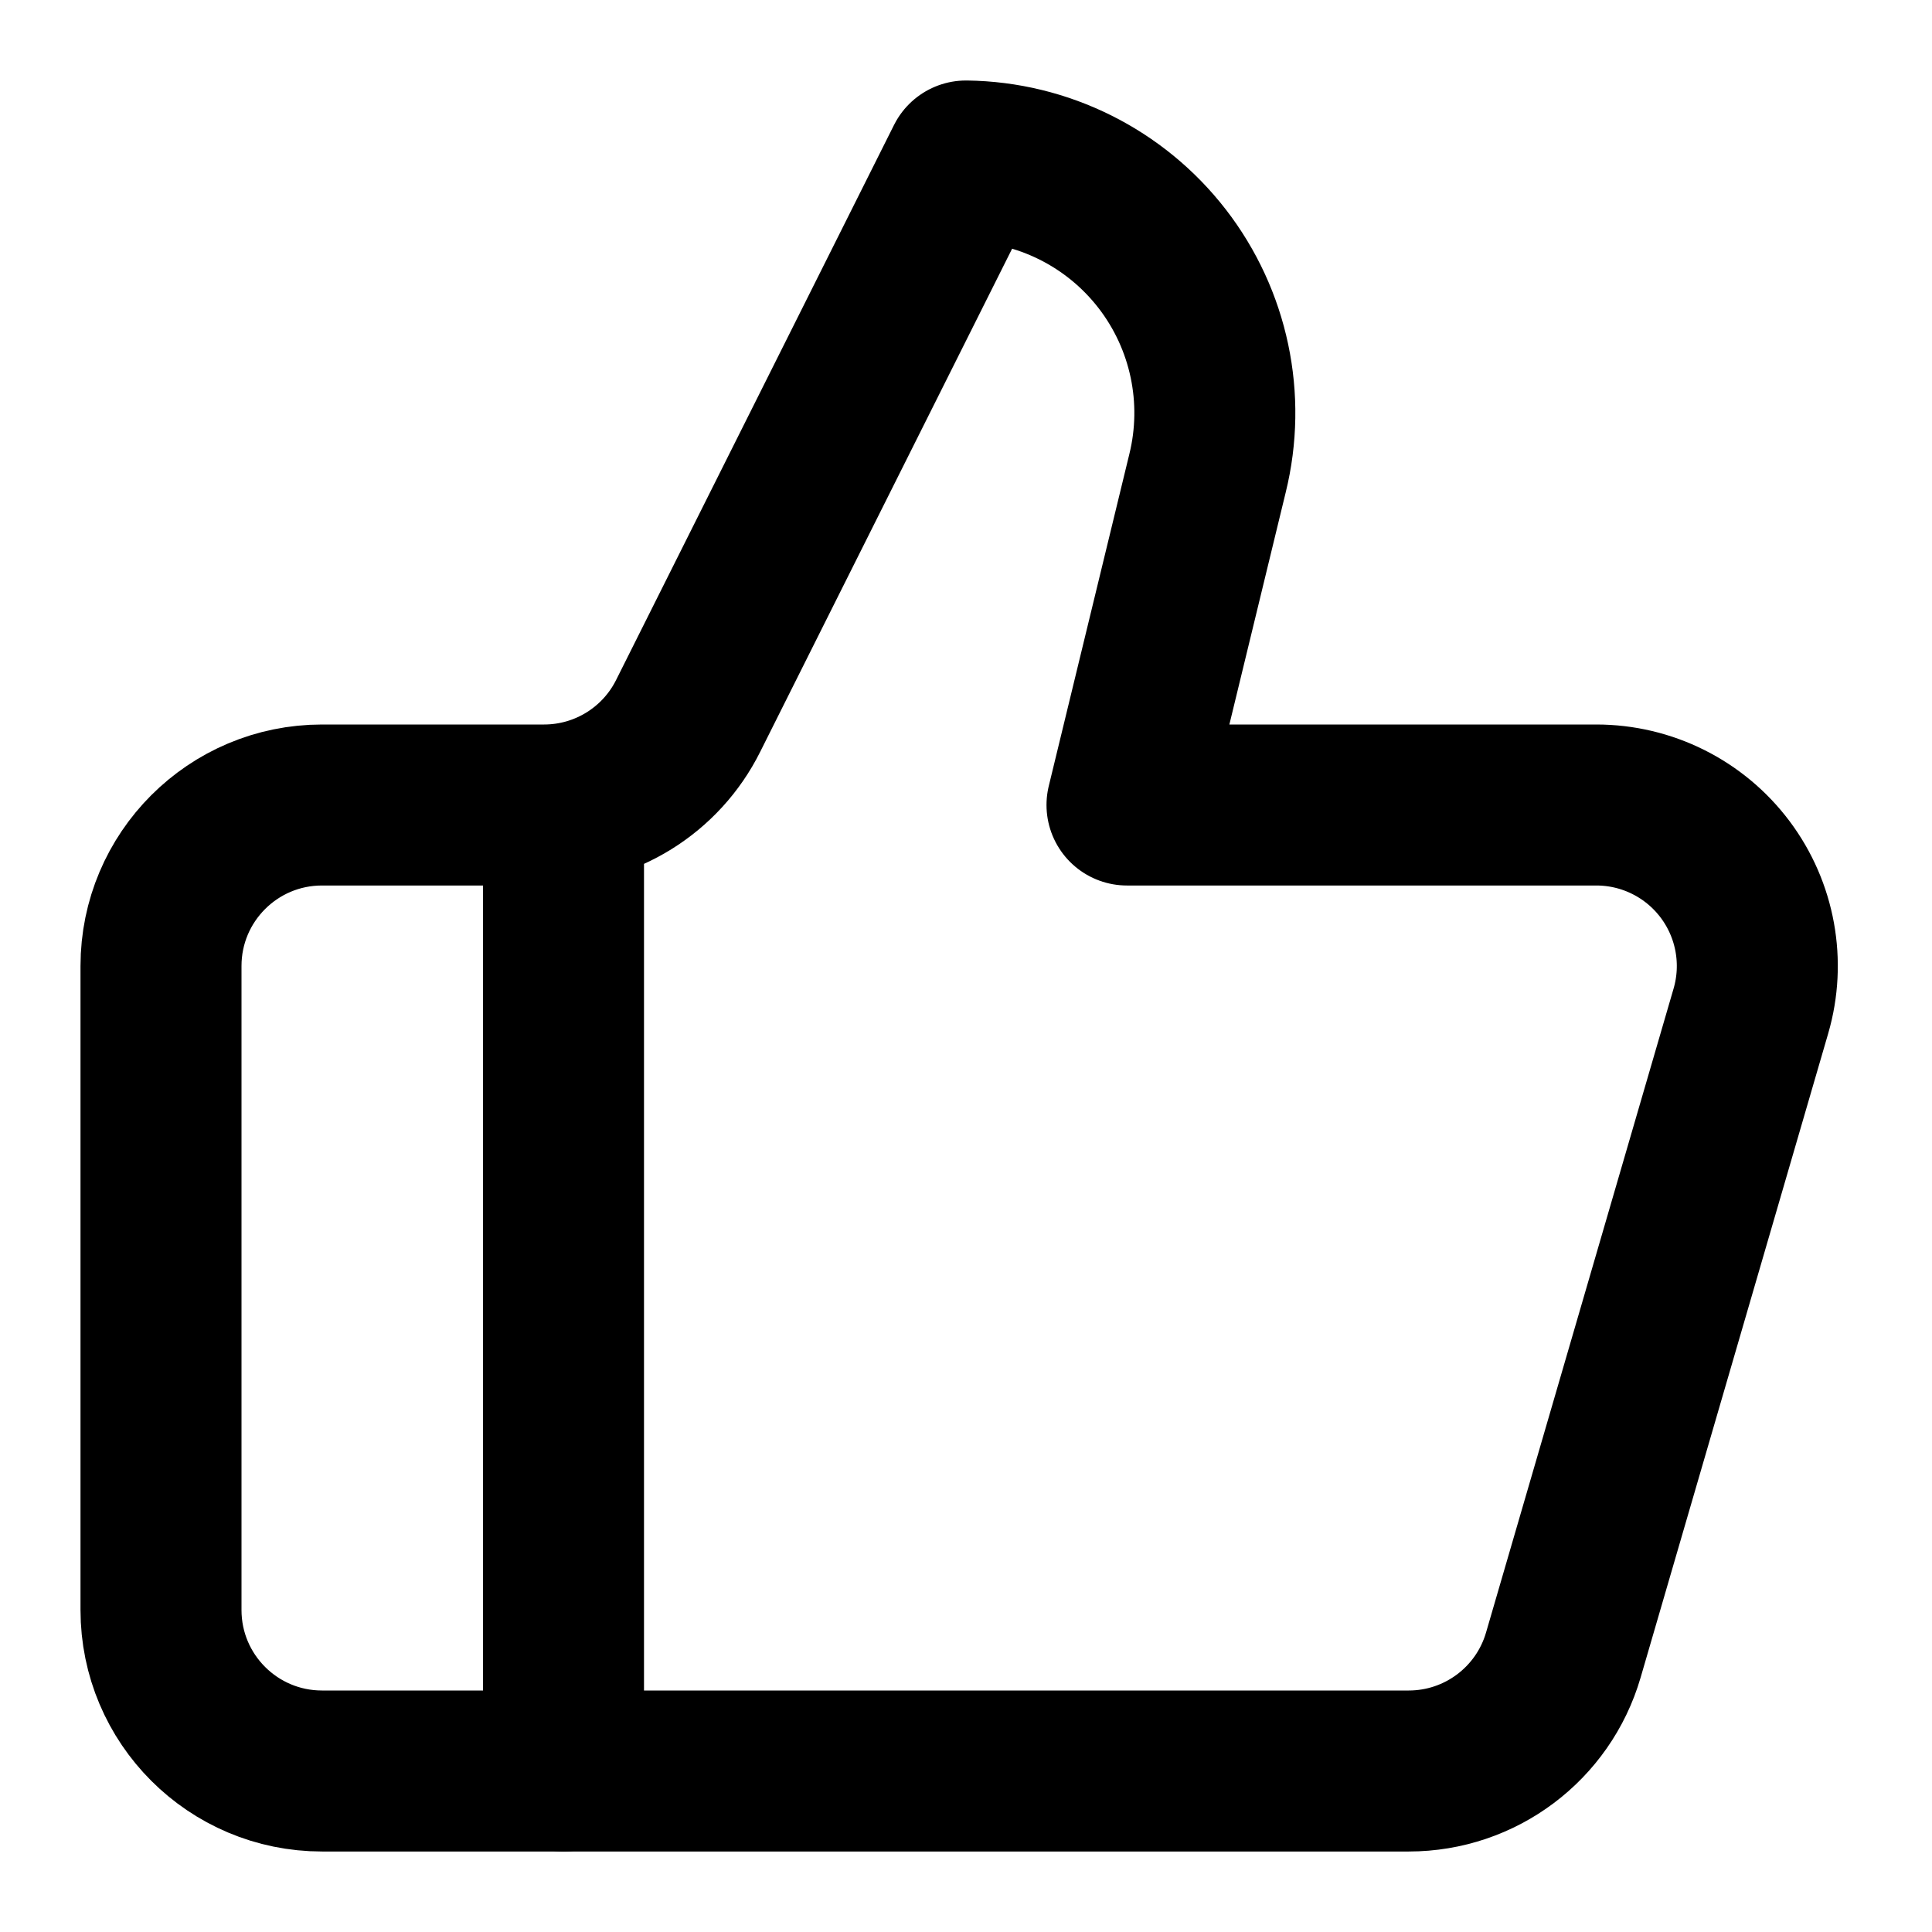
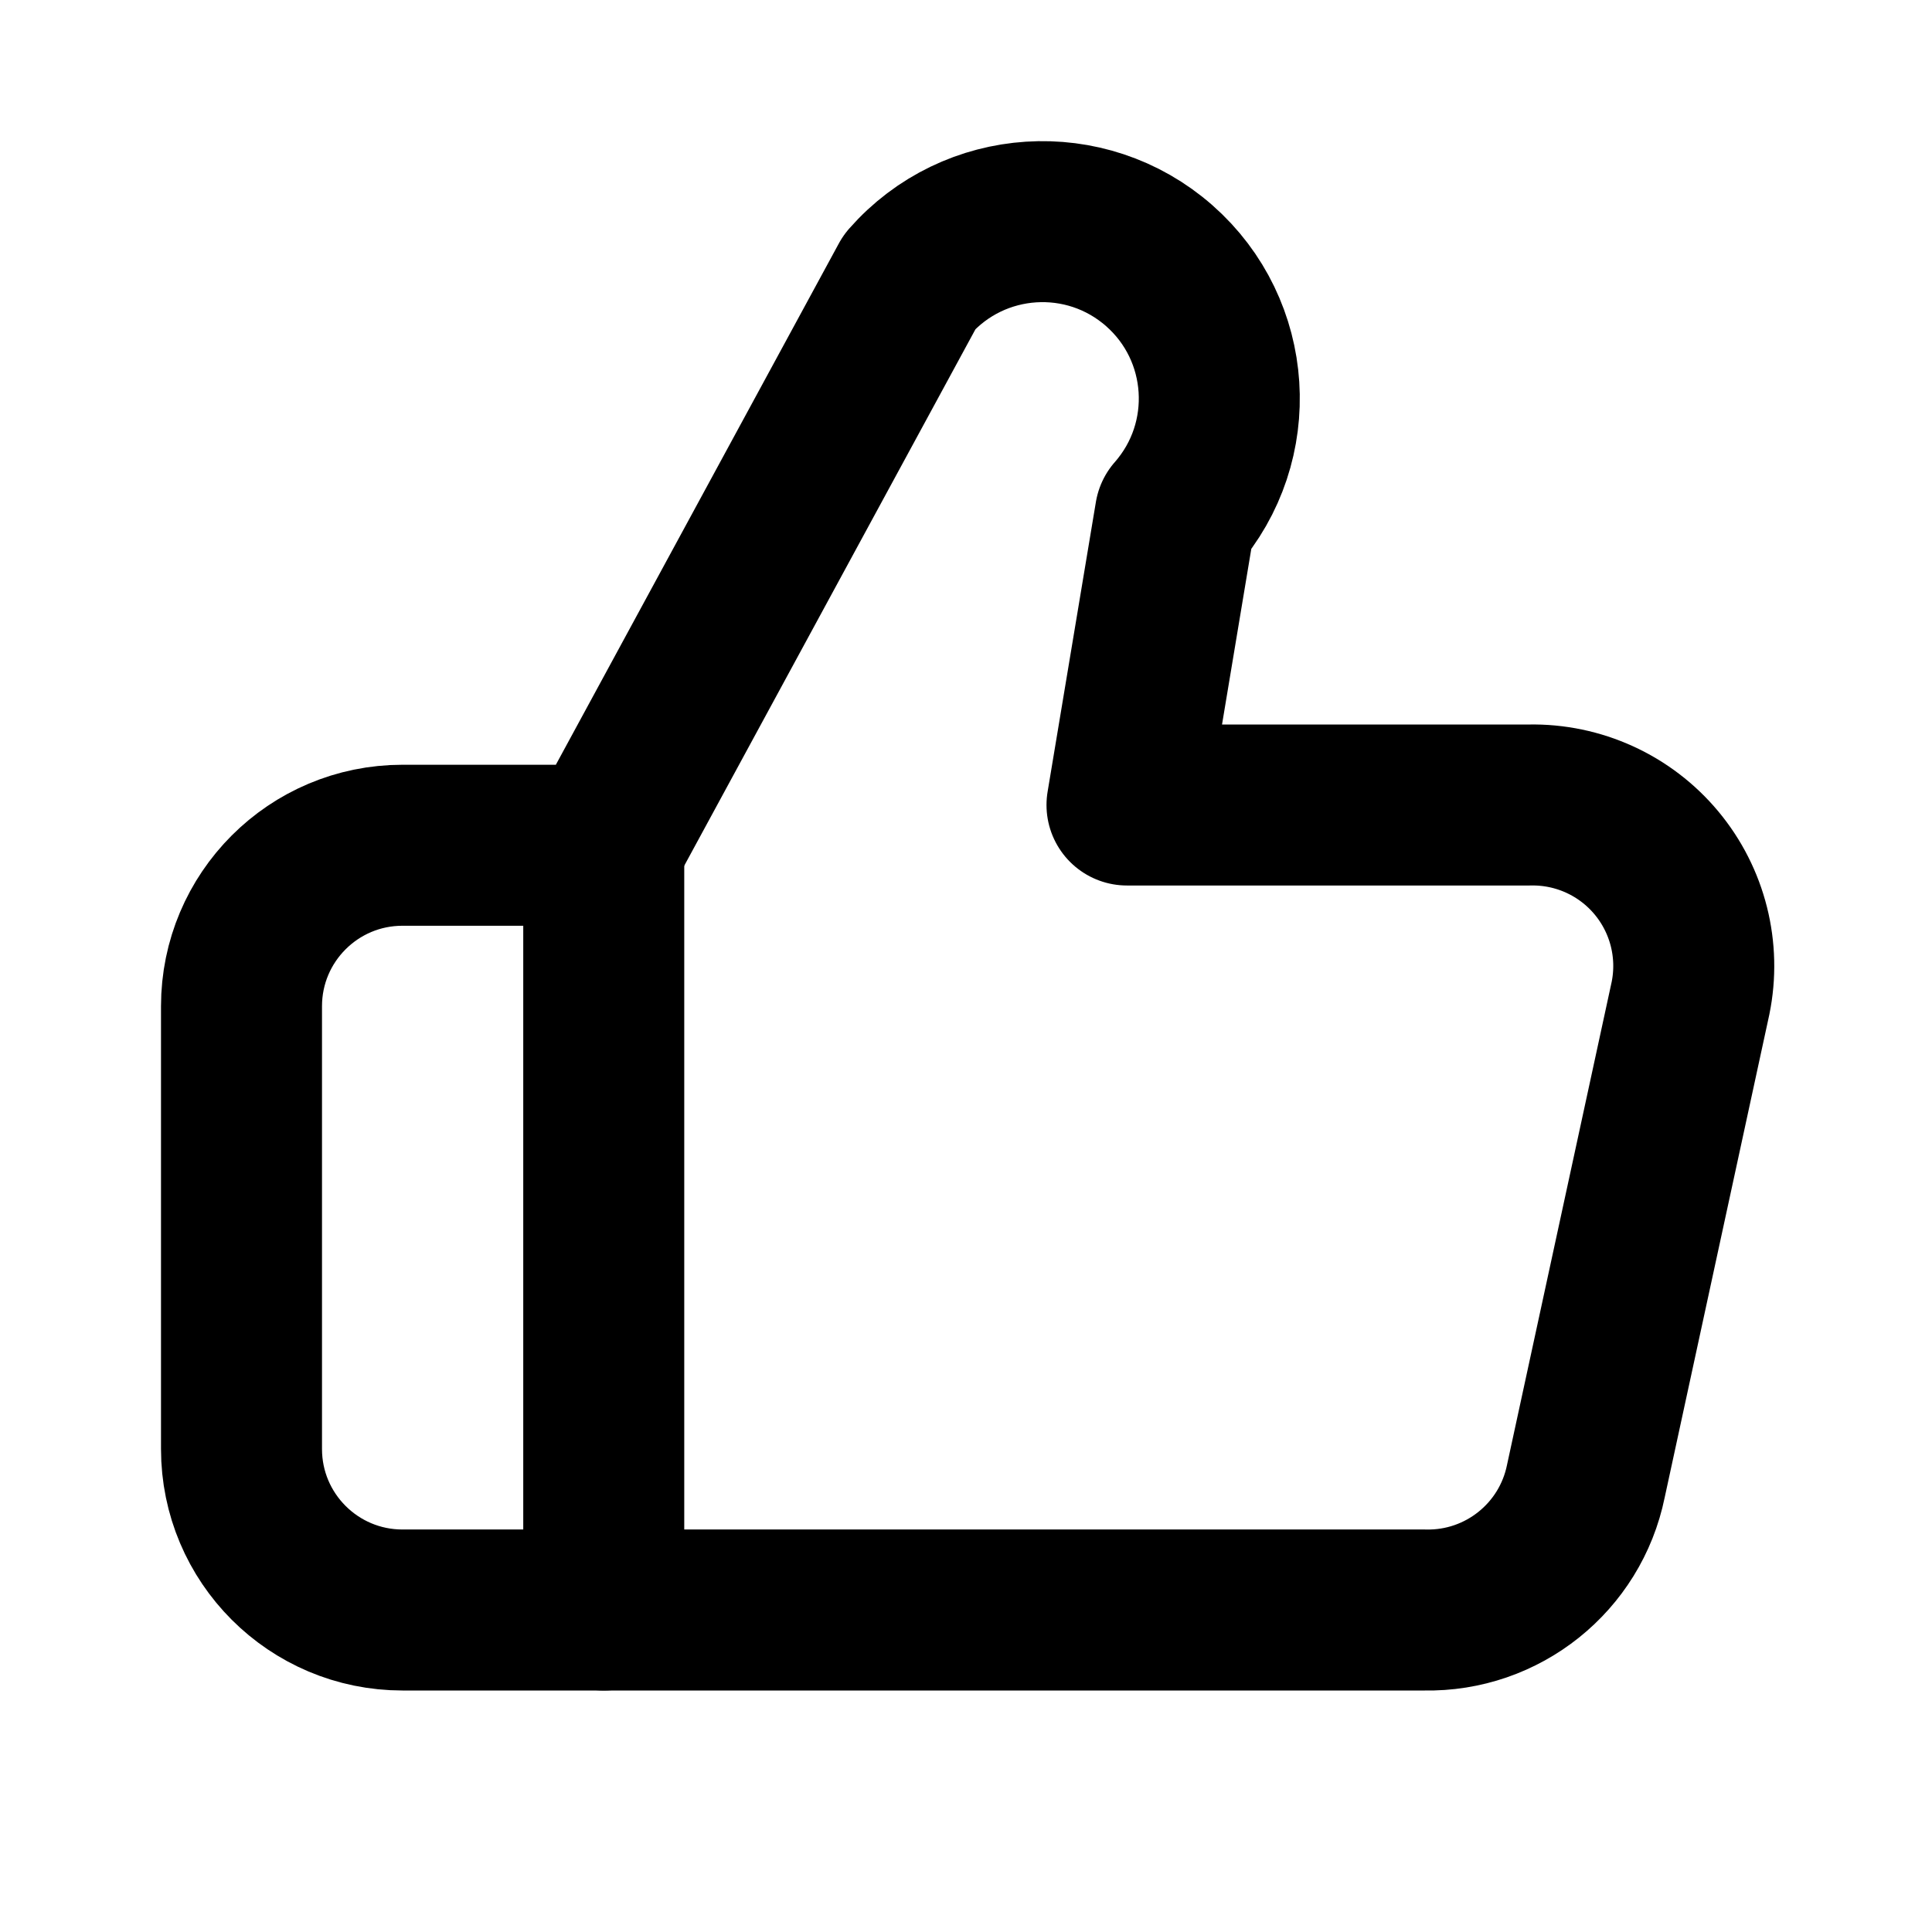
<svg xmlns="http://www.w3.org/2000/svg" width="24" height="24" viewBox="0 0 24 24" fill="none" stroke="currentColor" stroke-width="2" stroke-linecap="round" stroke-linejoin="round">
-   <path d="M15 5.88 14 10h5.83a2 2 0 0 1 1.92 2.56l-2.33 8A2 2 0 0 1 17.5 22H4a2 2 0 0 1-2-2v-8a2 2 0 0 1 2-2h2.76a2 2 0 0 0 1.79-1.11L12 2a3.13 3.13 0 0 1 3 3.88Z" />
-   <path d="M7 10v12" />
+   <path d="M7.5 10.5v9.5" />
+   <path d="M14.6 6.4 14 10h5a2 2 0 0 1 2 2.4l-1.3 6A2 2 0 0 1 17.7 20H5a2 2 0 0 1-2-2v-5.5a2 2 0 0 1 2-2h2.5l3.8-7a1.9 1.9 0 0 1 3.3 2.9Z" />
</svg>
